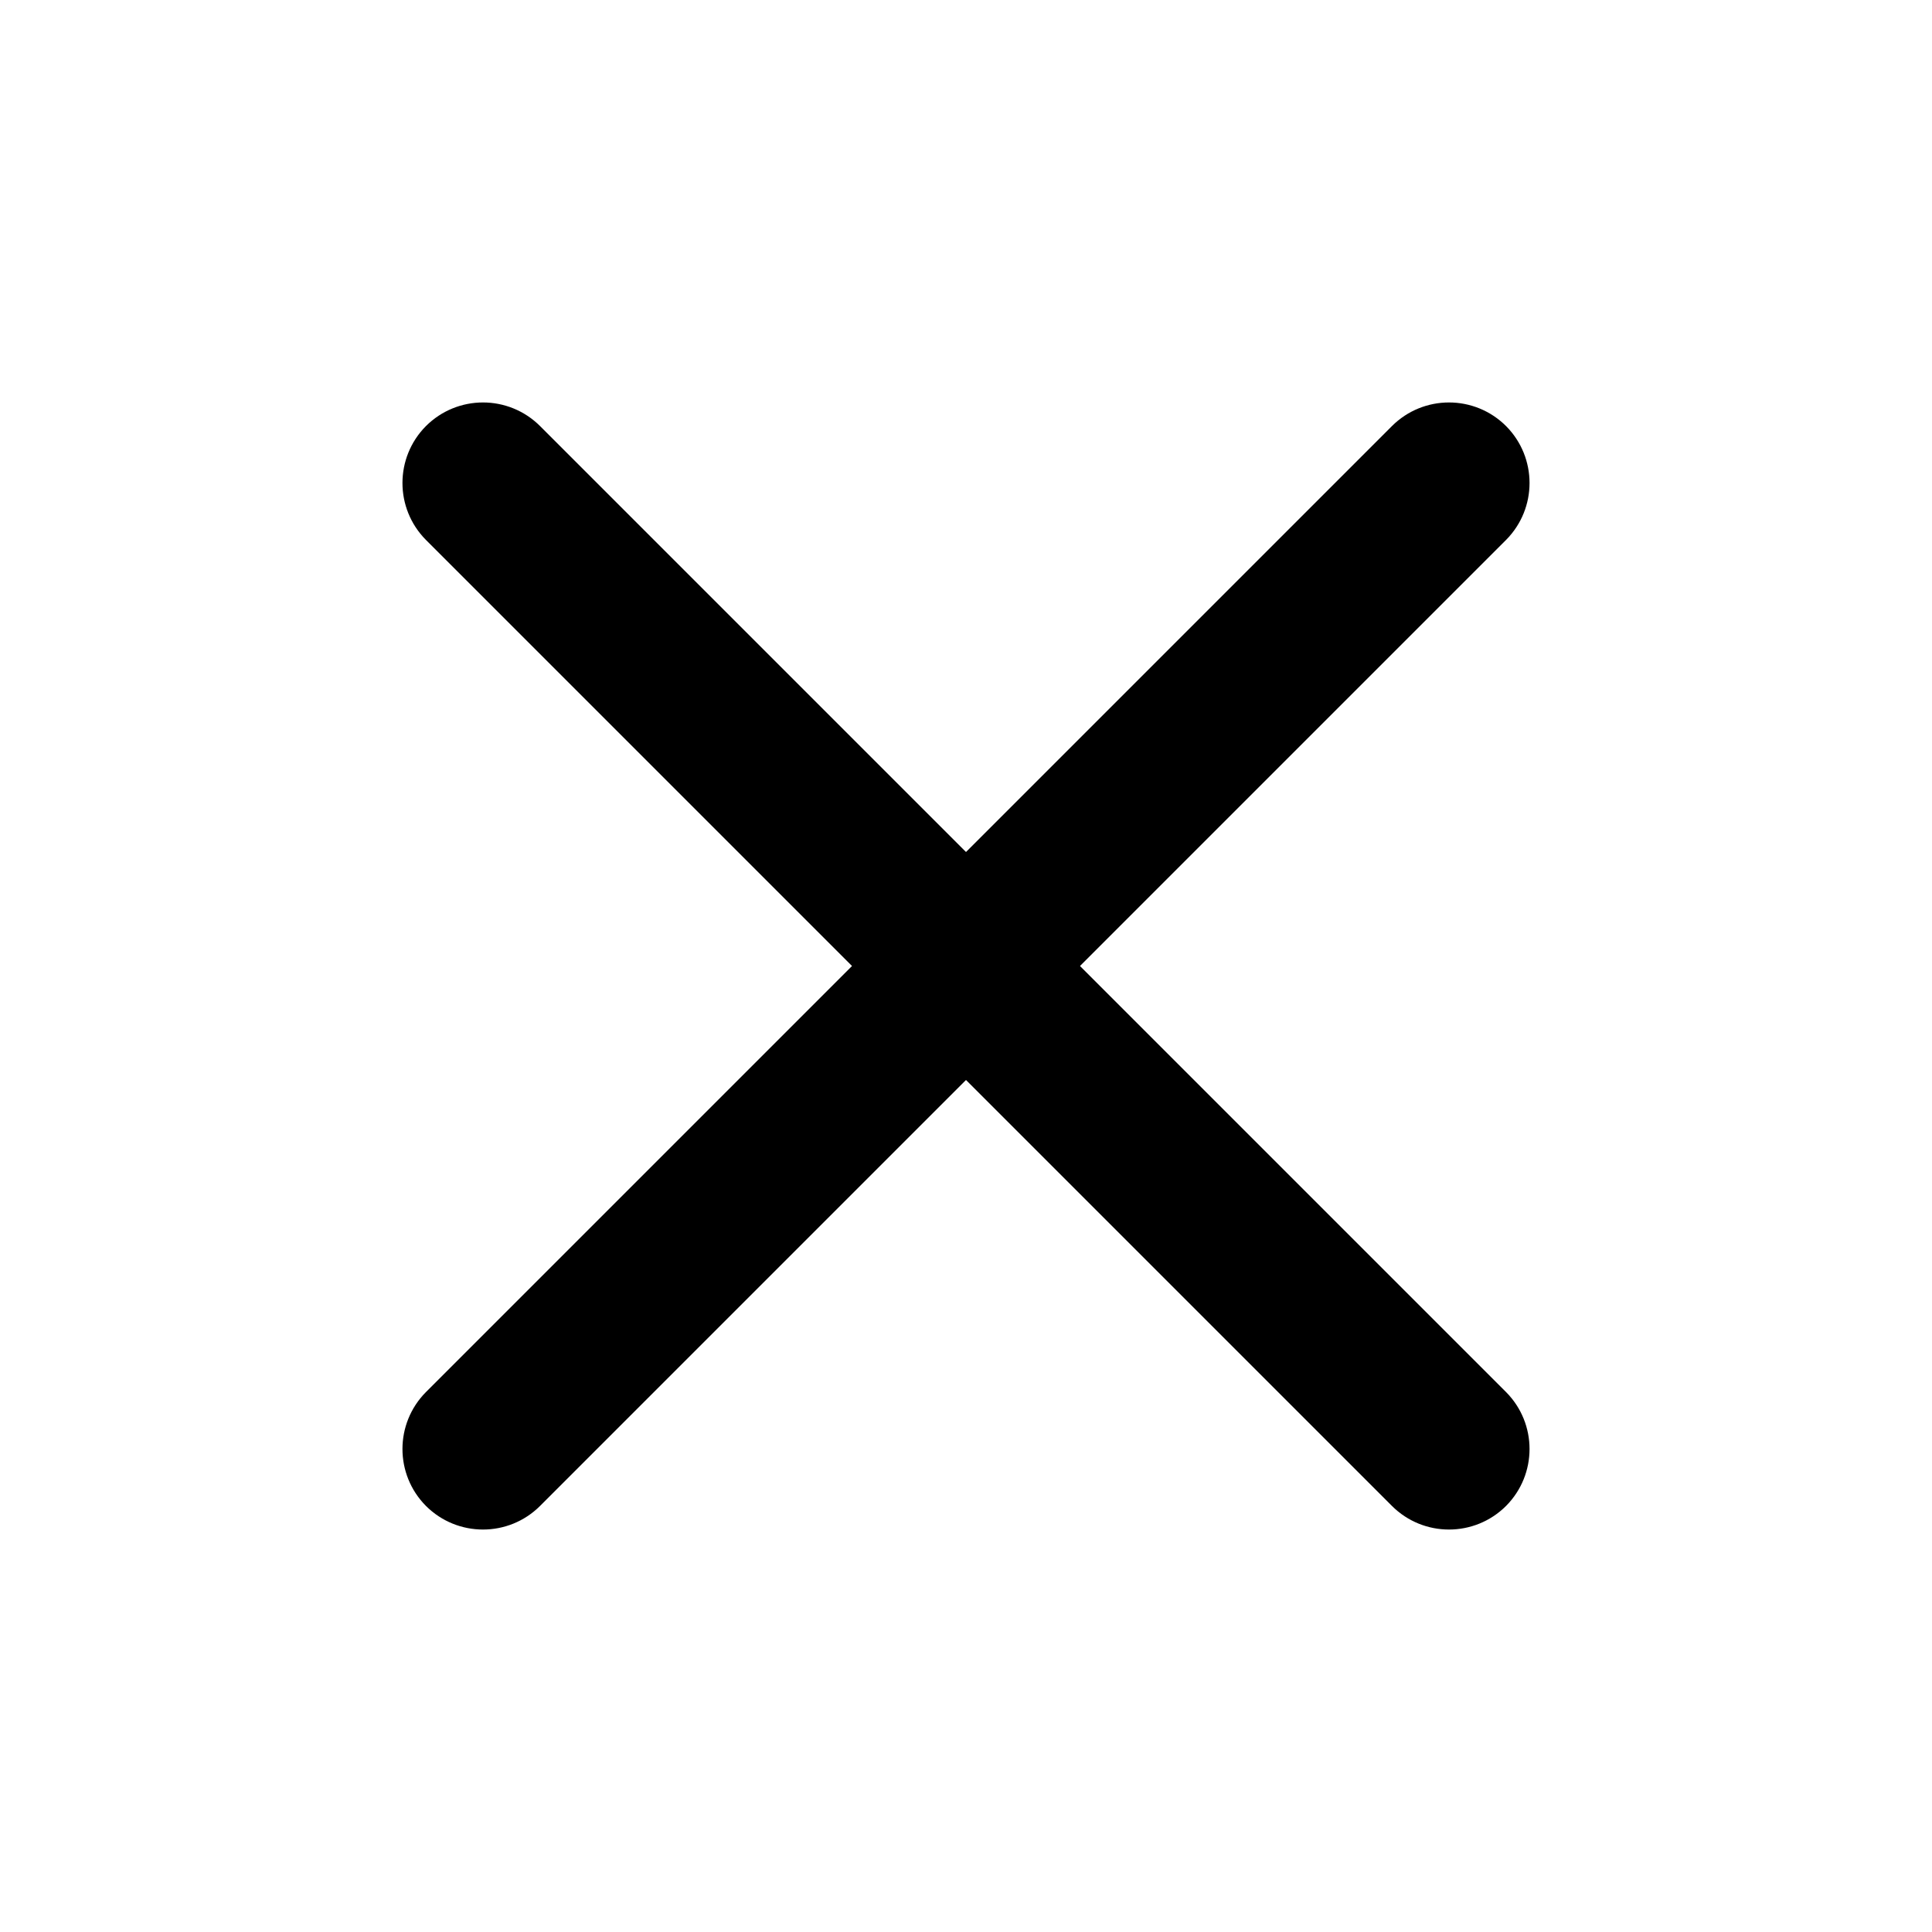
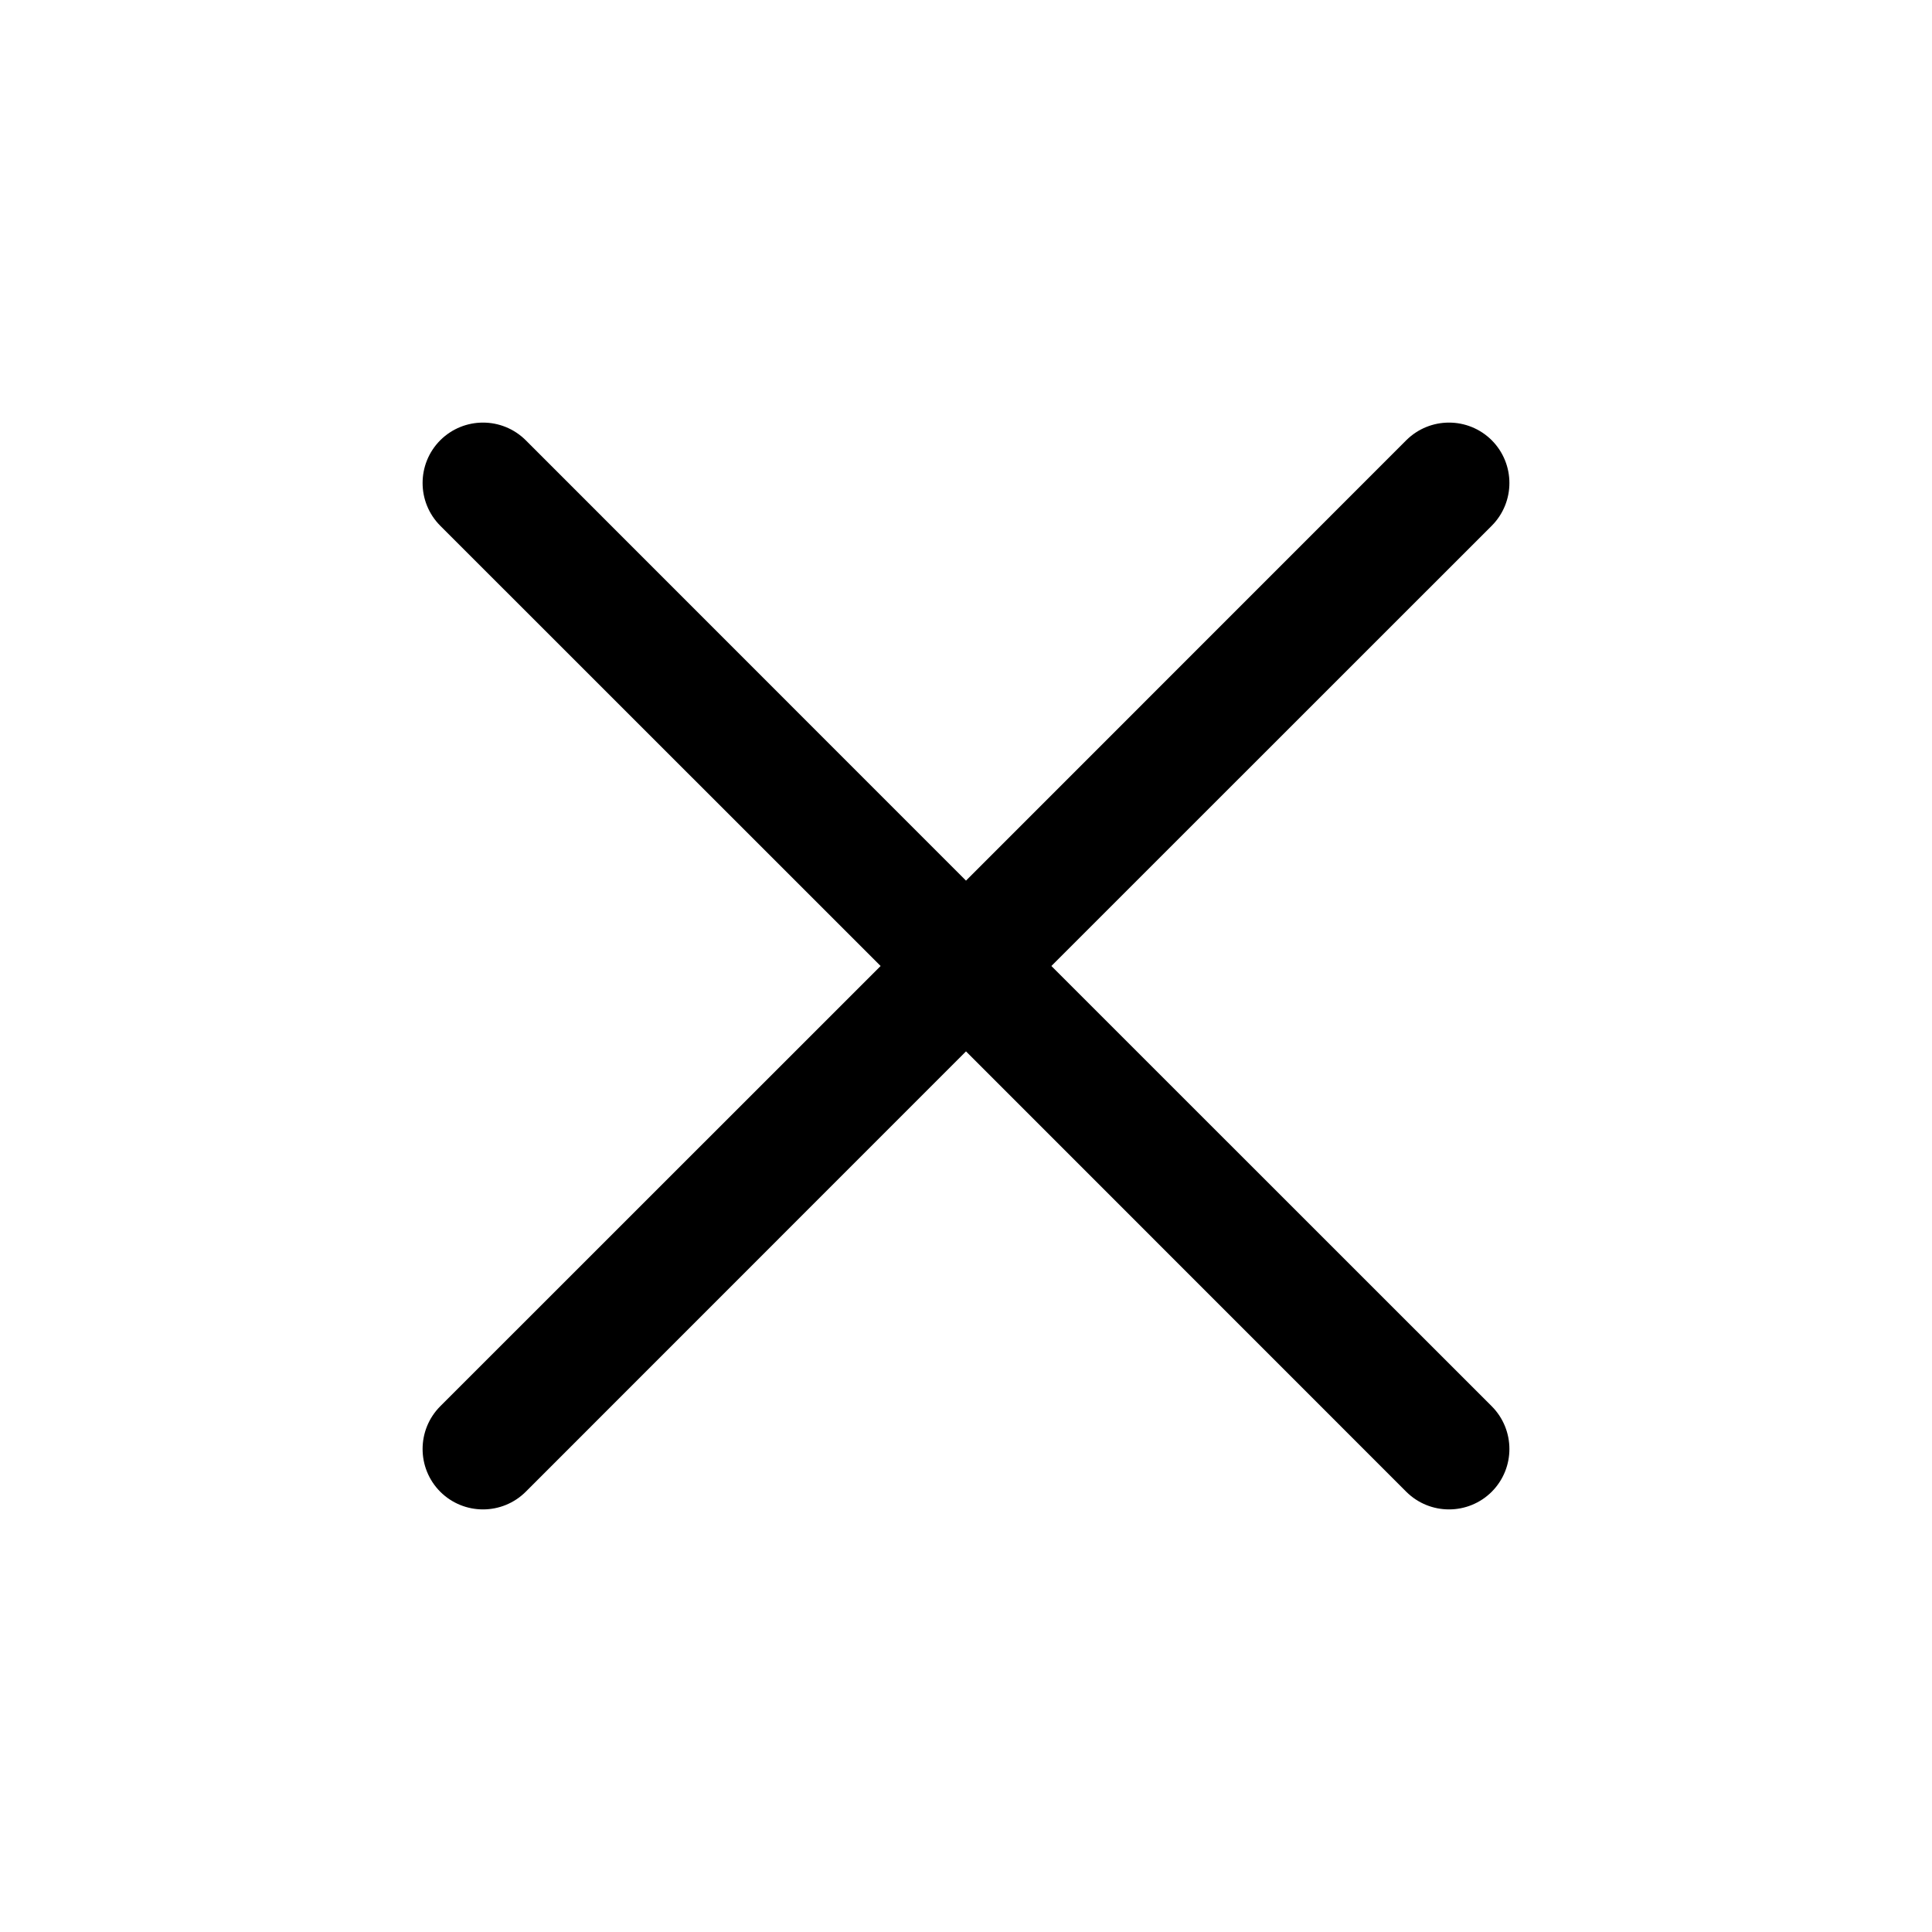
- <svg xmlns="http://www.w3.org/2000/svg" width="12" height="12" viewBox="0 0 12 12" fill="black">
-   <path fill-rule="evenodd" clip-rule="evenodd" d="M2.646 2.646C2.842 2.451 3.158 2.451 3.354 2.646L9.354 8.646C9.549 8.842 9.549 9.158 9.354 9.354C9.158 9.549 8.842 9.549 8.646 9.354L2.646 3.354C2.451 3.158 2.451 2.842 2.646 2.646Z" />
-   <path fill-rule="evenodd" clip-rule="evenodd" d="M2.646 9.354C2.451 9.158 2.451 8.842 2.646 8.646L8.646 2.646C8.842 2.451 9.158 2.451 9.354 2.646C9.549 2.842 9.549 3.158 9.354 3.354L3.354 9.354C3.158 9.549 2.842 9.549 2.646 9.354Z" />
+ <svg xmlns="http://www.w3.org/2000/svg" width="16" height="16" viewBox="0 0 16 16" fill="black">
+   <path fill-rule="evenodd" clip-rule="evenodd" d="M3.646 3.646C3.842 3.451 4.158 3.451 4.354 3.646L8 7.293L11.646 3.646C11.842 3.451 12.158 3.451 12.354 3.646C12.549 3.842 12.549 4.158 12.354 4.354L8.707 8L12.354 11.646C12.549 11.842 12.549 12.158 12.354 12.354C12.158 12.549 11.842 12.549 11.646 12.354L8 8.707L4.354 12.354C4.158 12.549 3.842 12.549 3.646 12.354C3.451 12.158 3.451 11.842 3.646 11.646L7.293 8L3.646 4.354C3.451 4.158 3.451 3.842 3.646 3.646Z" />
</svg>
